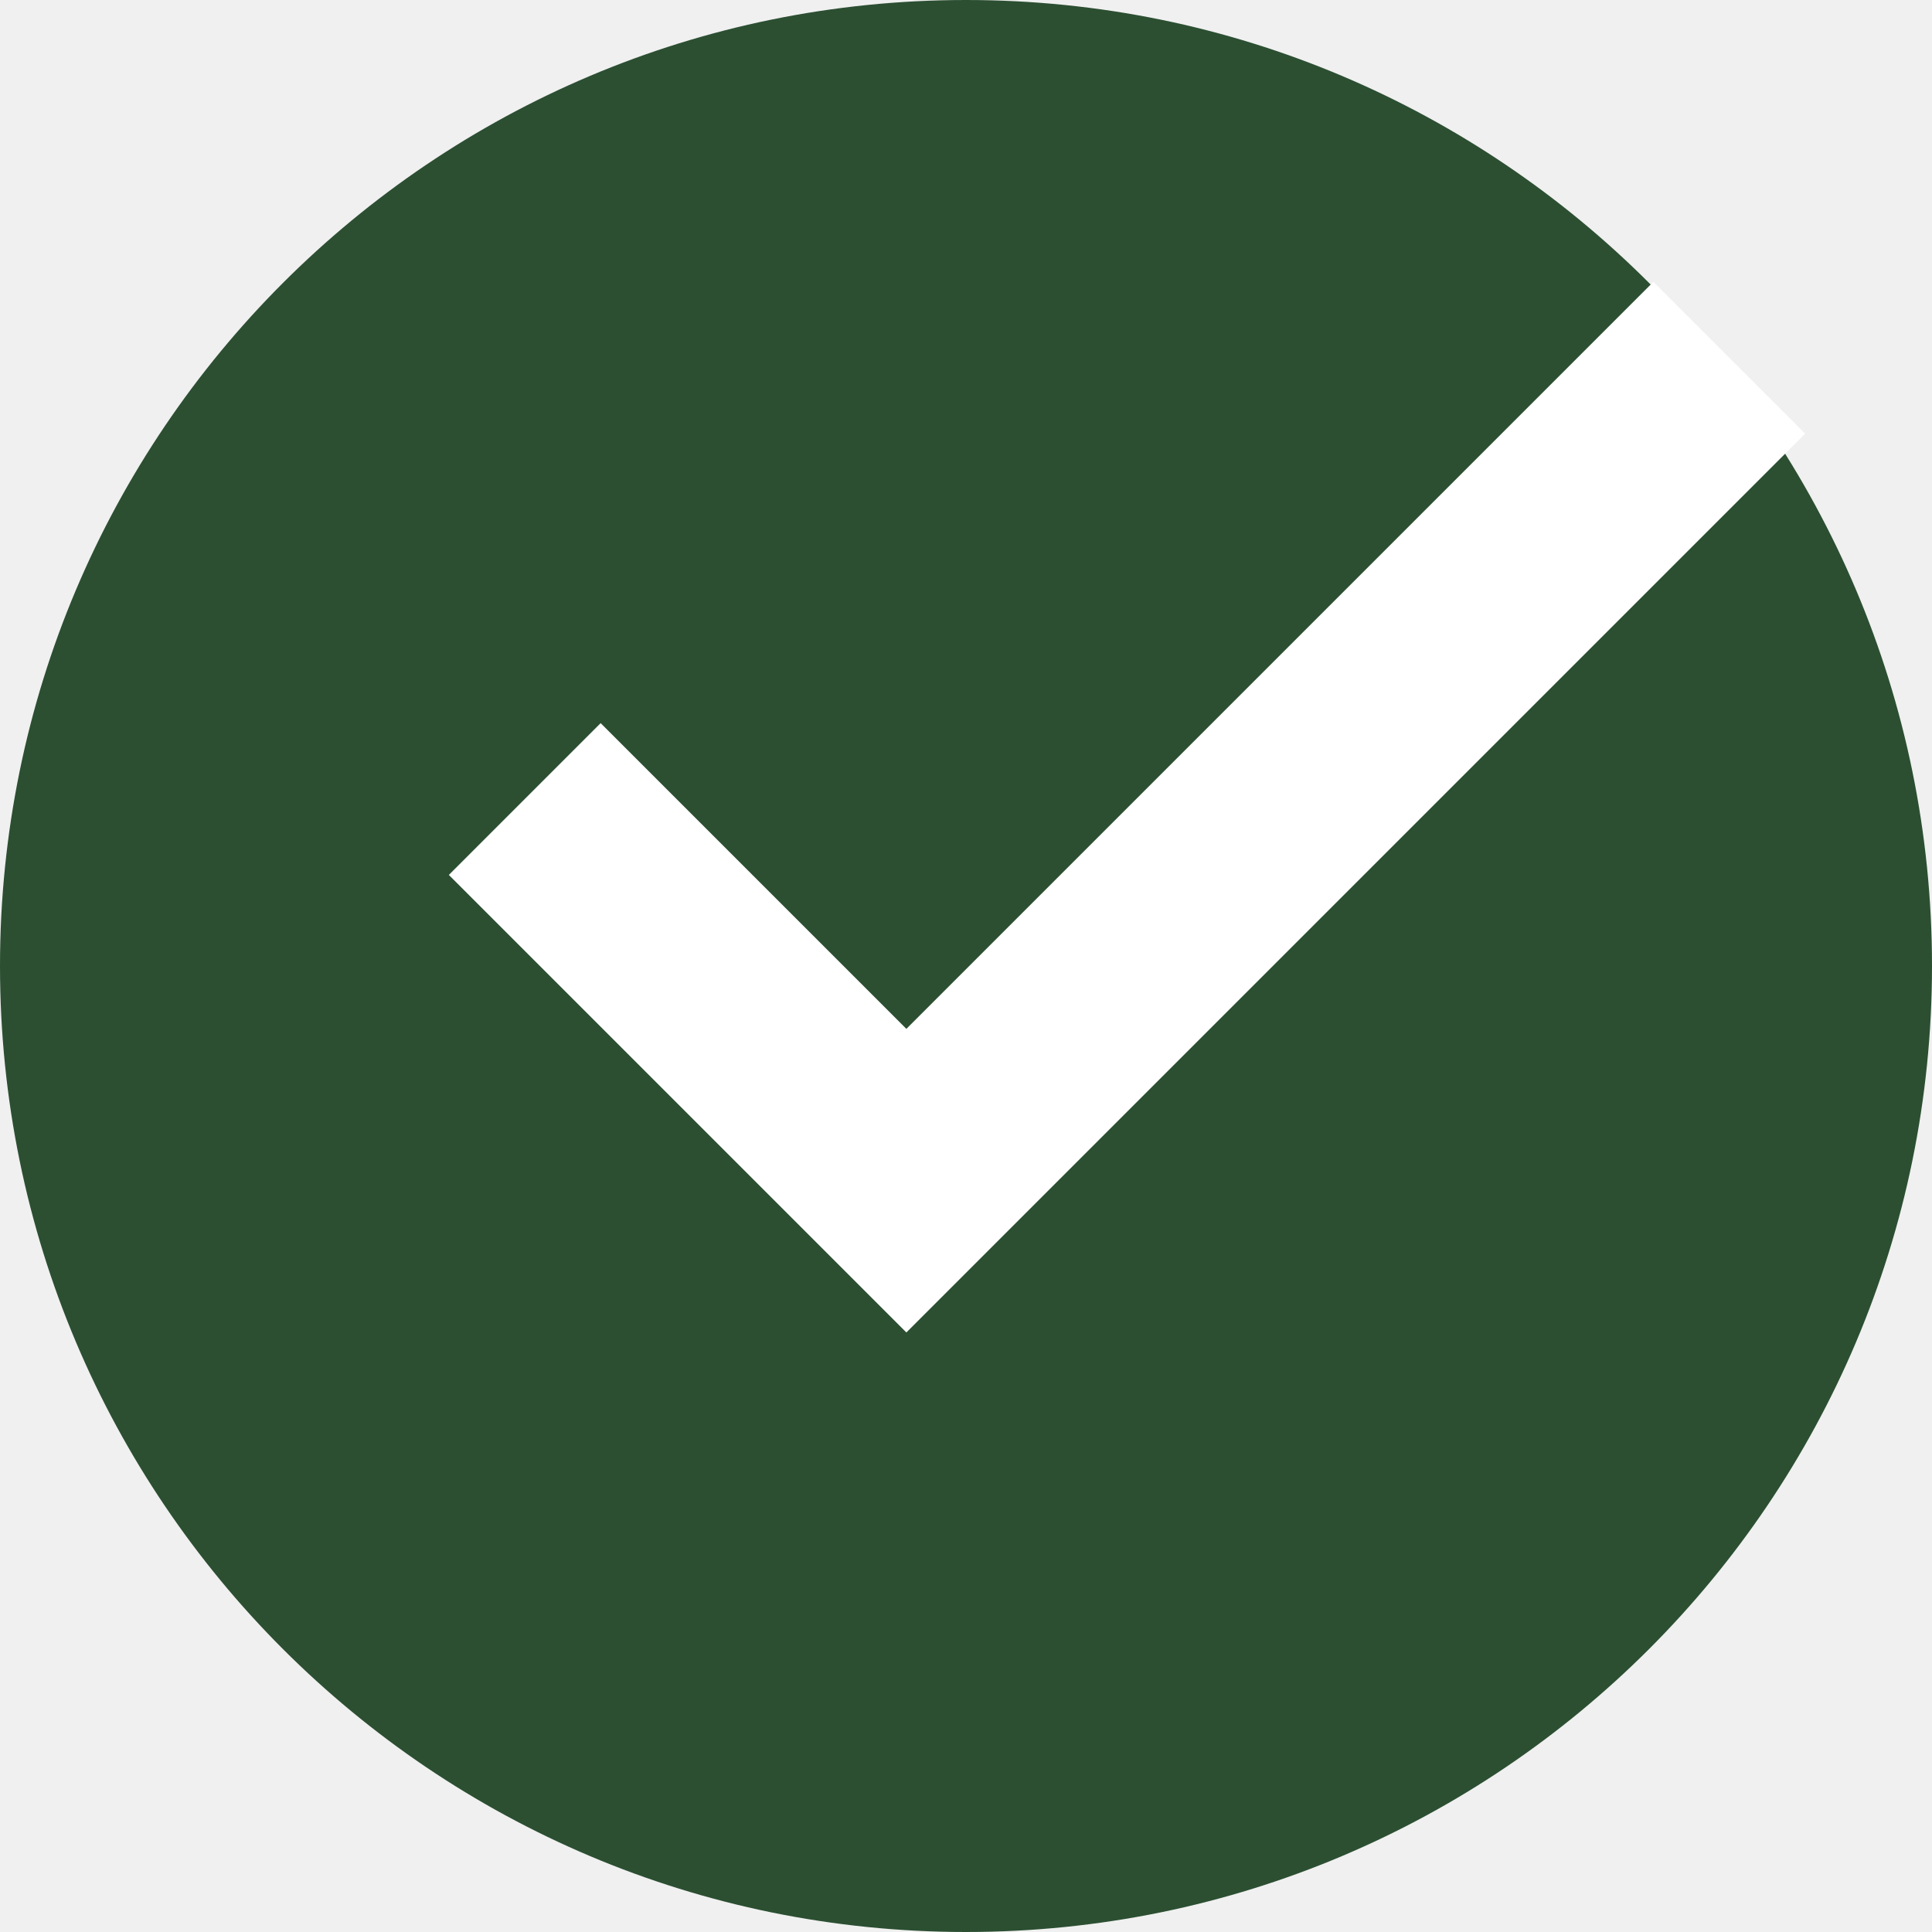
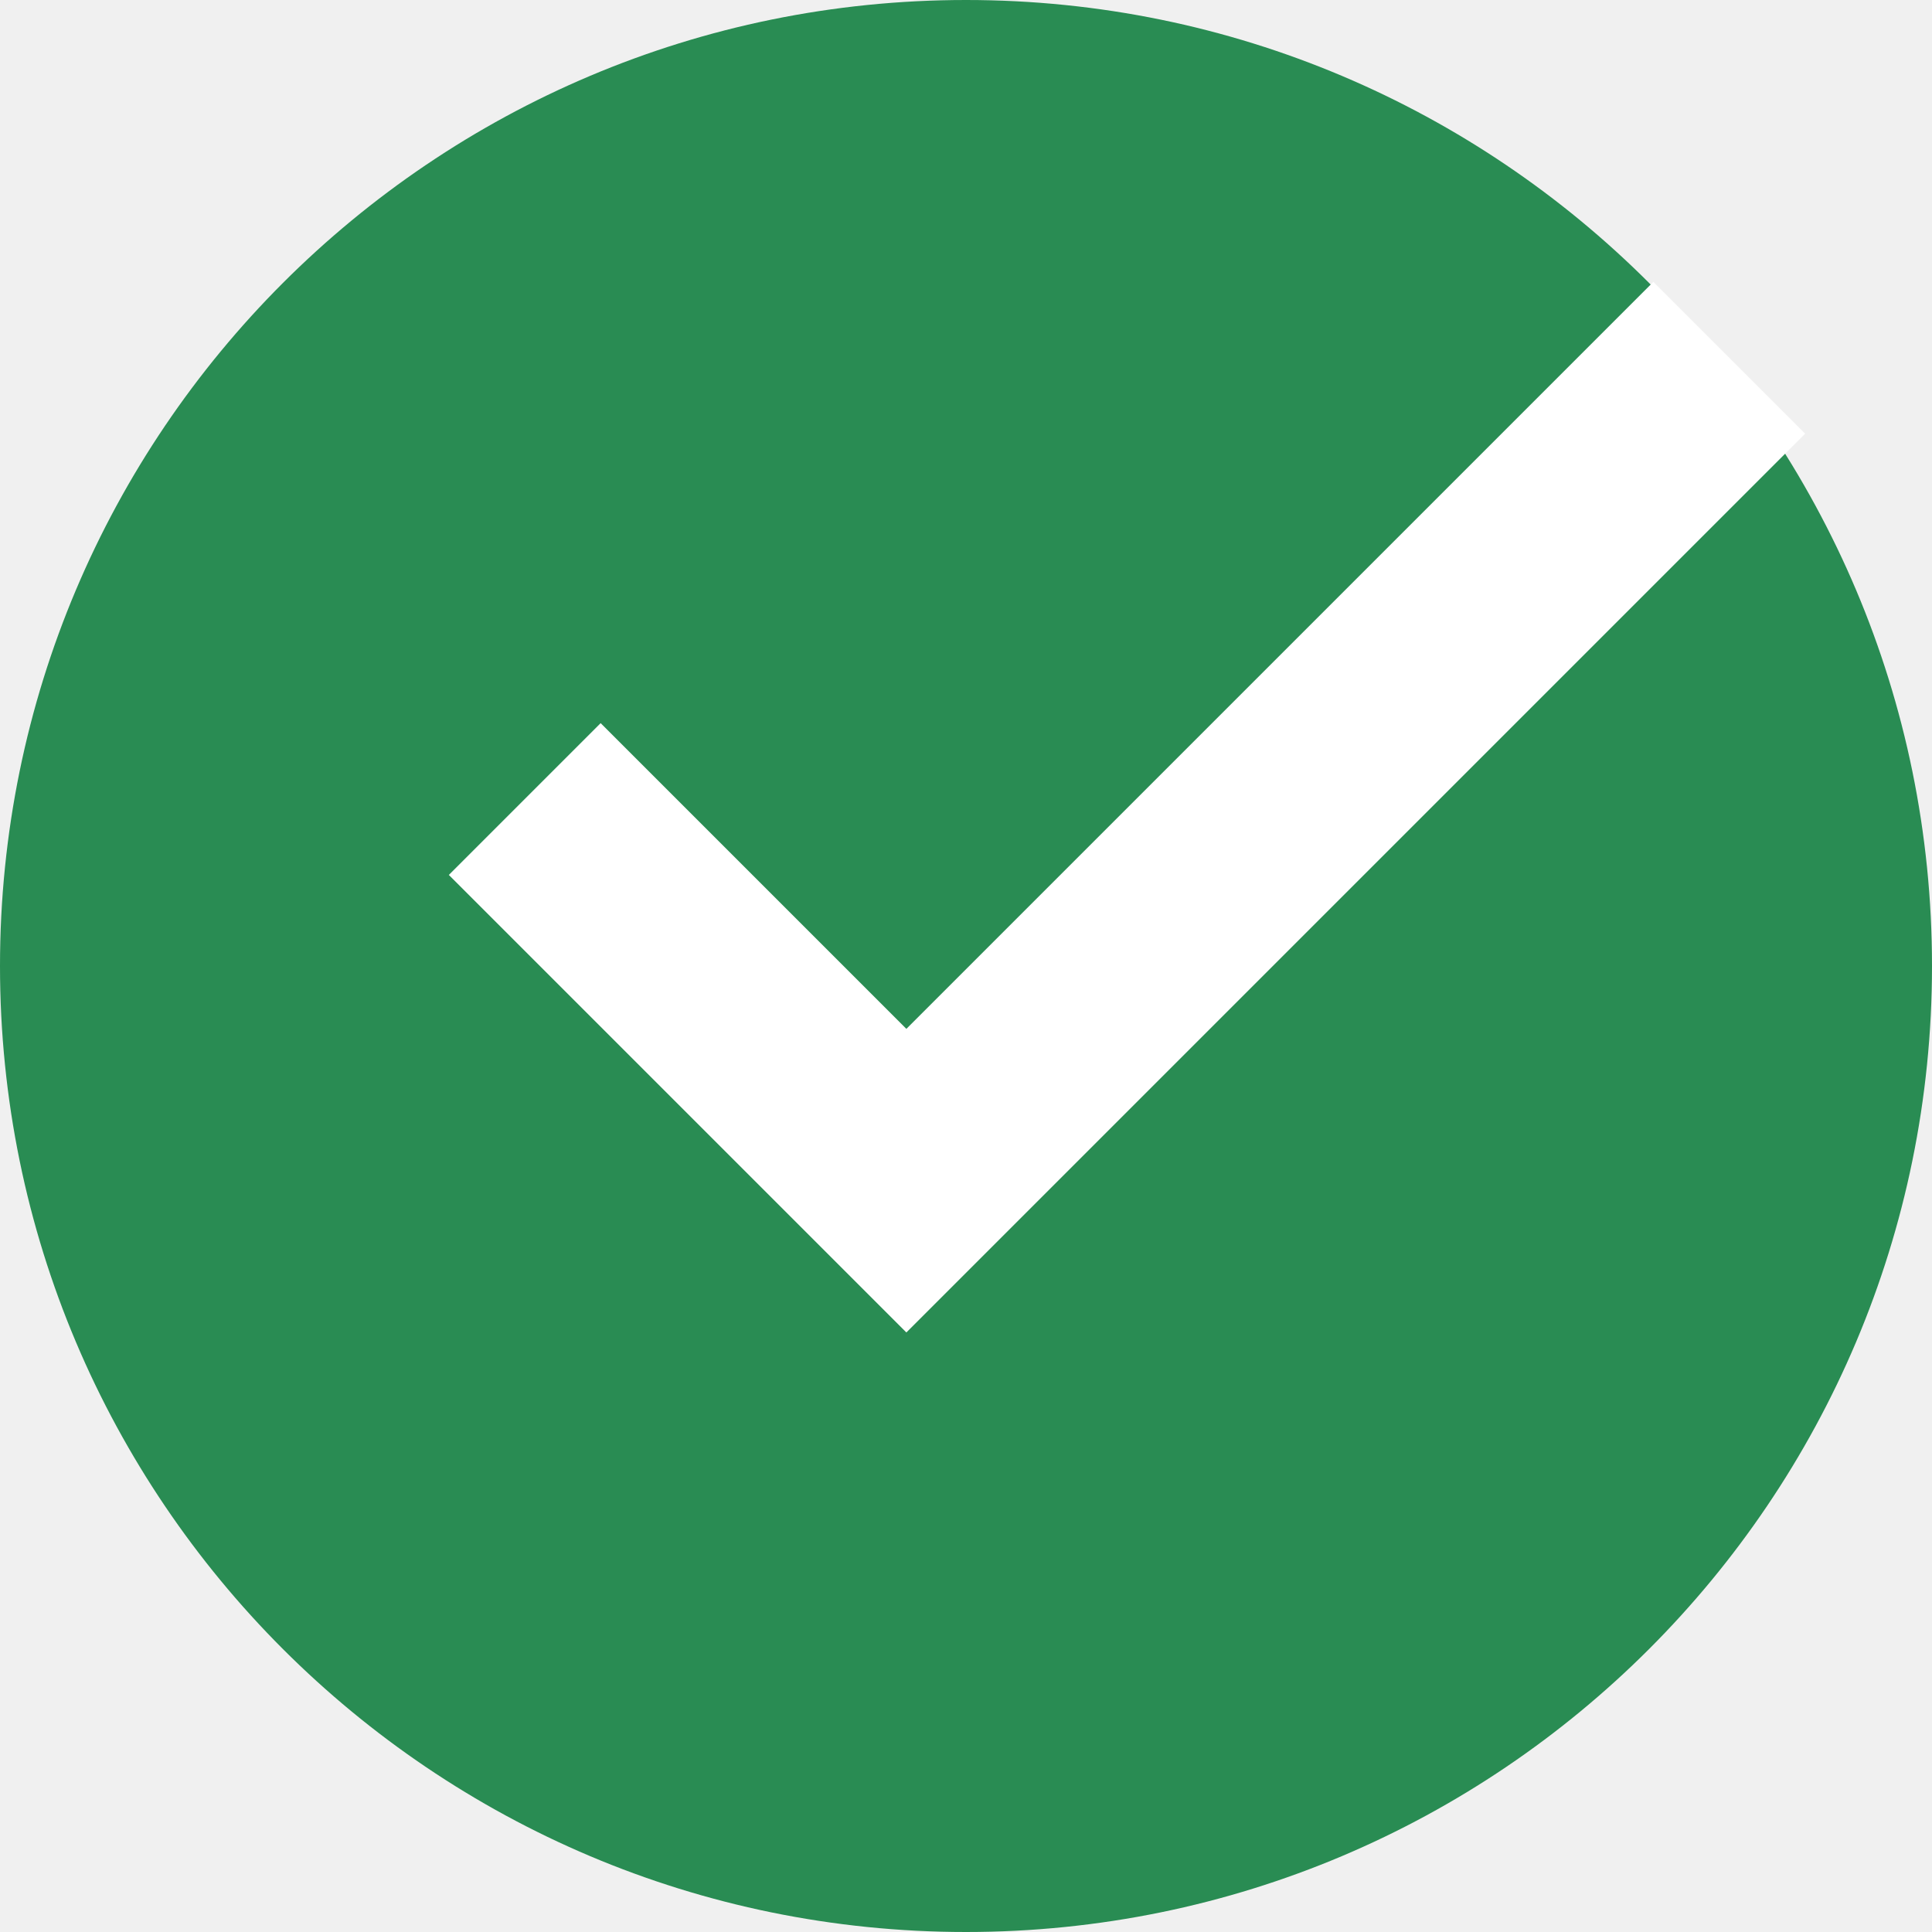
<svg xmlns="http://www.w3.org/2000/svg" width="81" height="81" viewBox="0 0 81 81" fill="none">
-   <circle cx="40.5" cy="40.5" r="40.5" fill="#2C4F32" />
+   <circle cx="40.5" cy="40.5" r="40.5" fill="#298c53" />
  <path d="M22 33.5L38 49.5L72.5 15" stroke="white" stroke-width="9" />
</svg>
